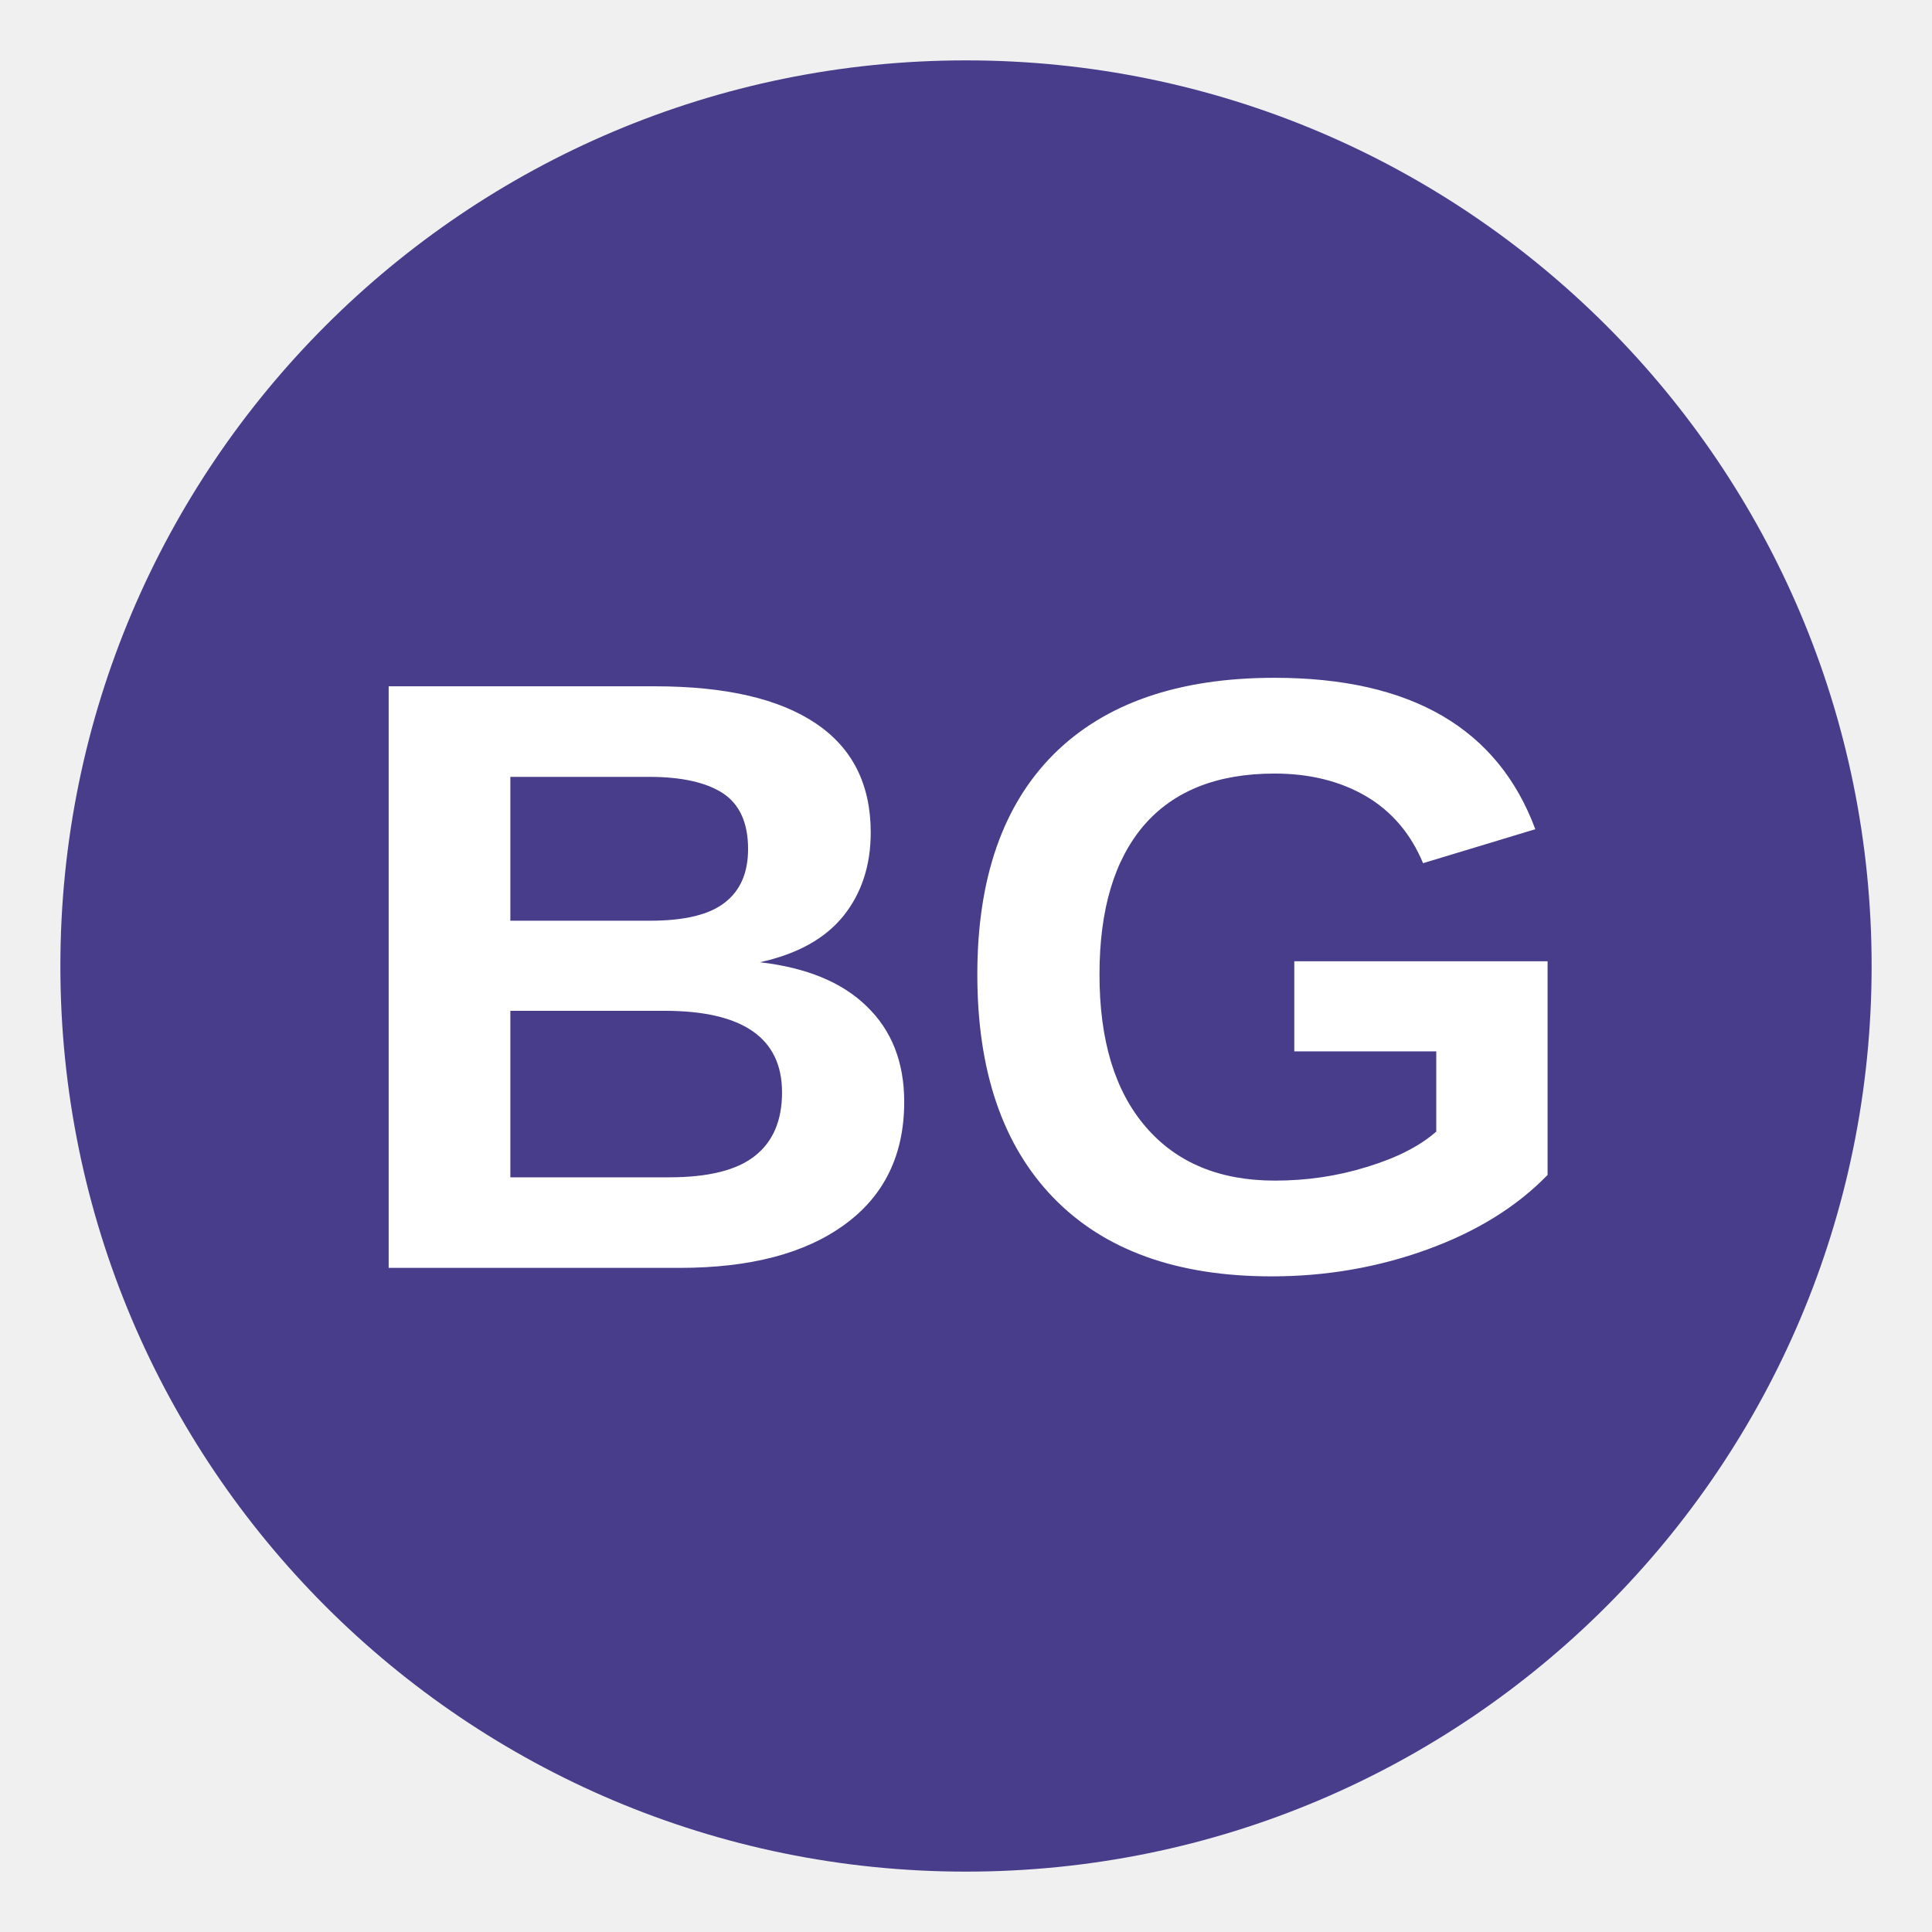
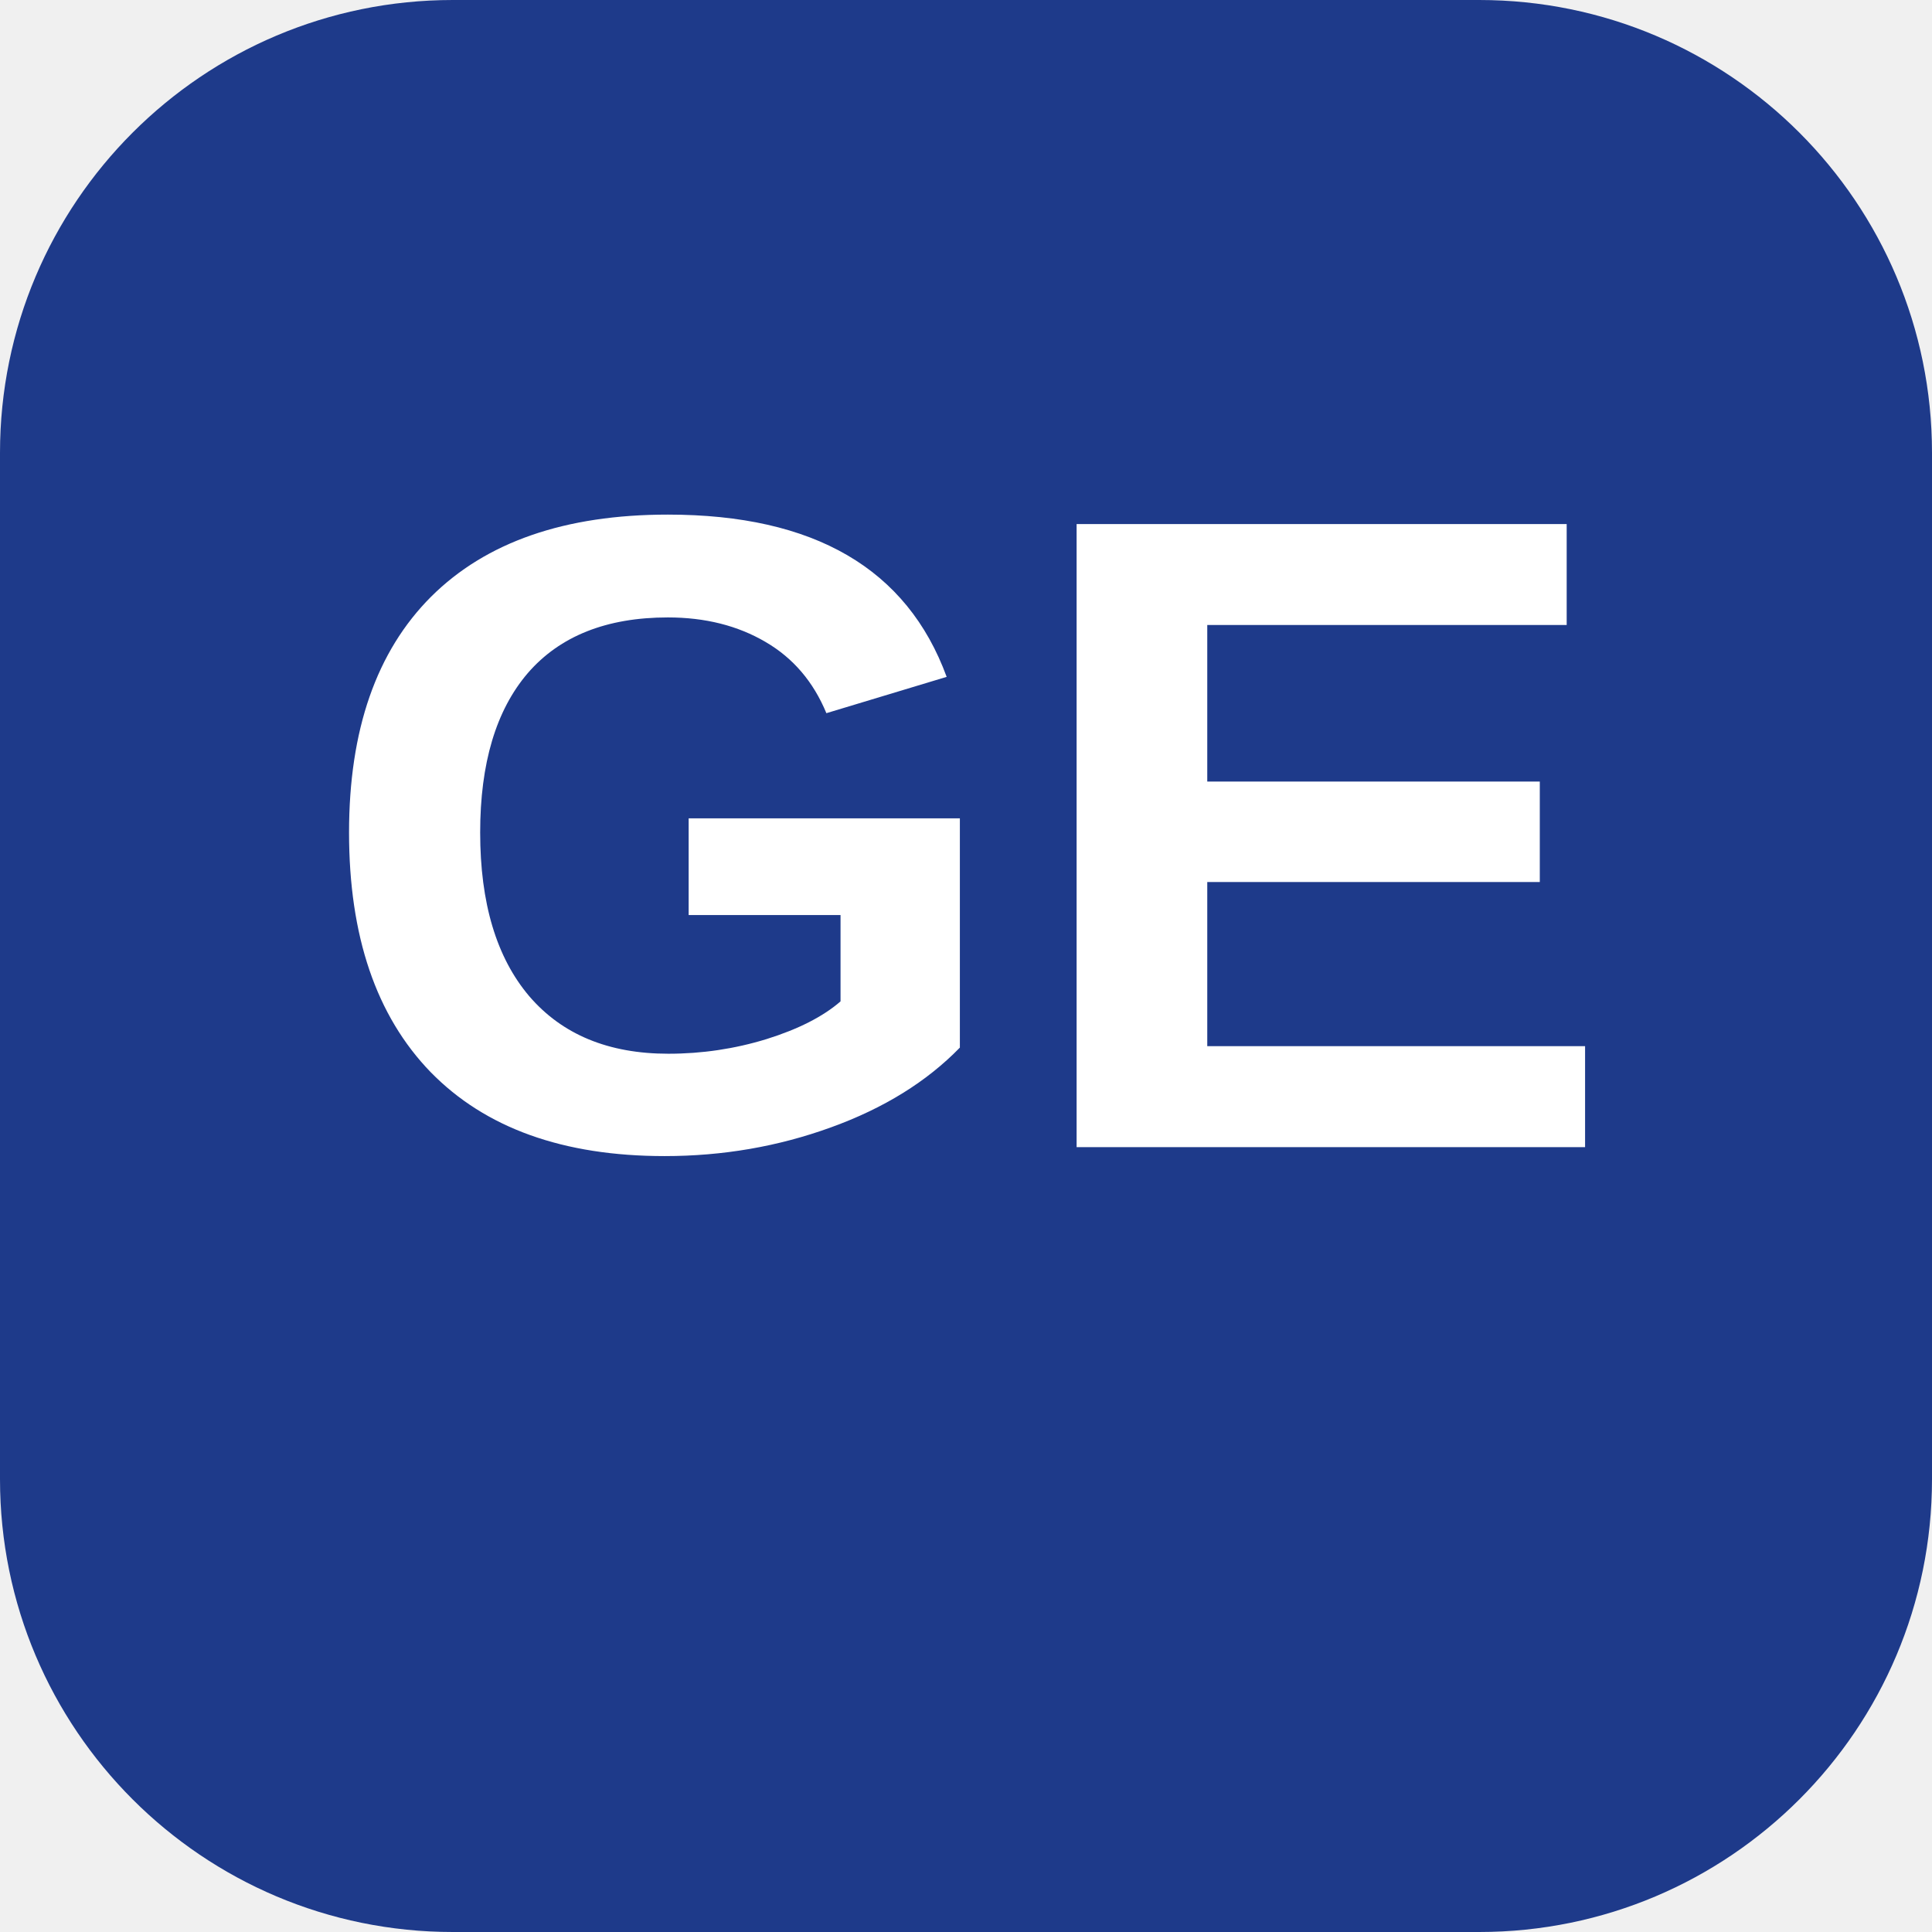
<svg xmlns="http://www.w3.org/2000/svg" viewBox="0 0 64 64" width="64" height="64">
-   <circle cx="32" cy="32" r="30" fill="#483D8B" />
-   <text x="32" y="42" text-anchor="middle" font-family="Arial,sans-serif" font-size="28" font-weight="700" fill="white">BG</text>
+   <rect width="64" height="64" rx="15" fill="#1E3A8A" />
+   <text x="32" y="38" font-family="Arial,Helvetica,sans-serif" font-size="30" font-weight="900" text-anchor="middle" fill="#FFFFFF">GE</text>
</svg>
